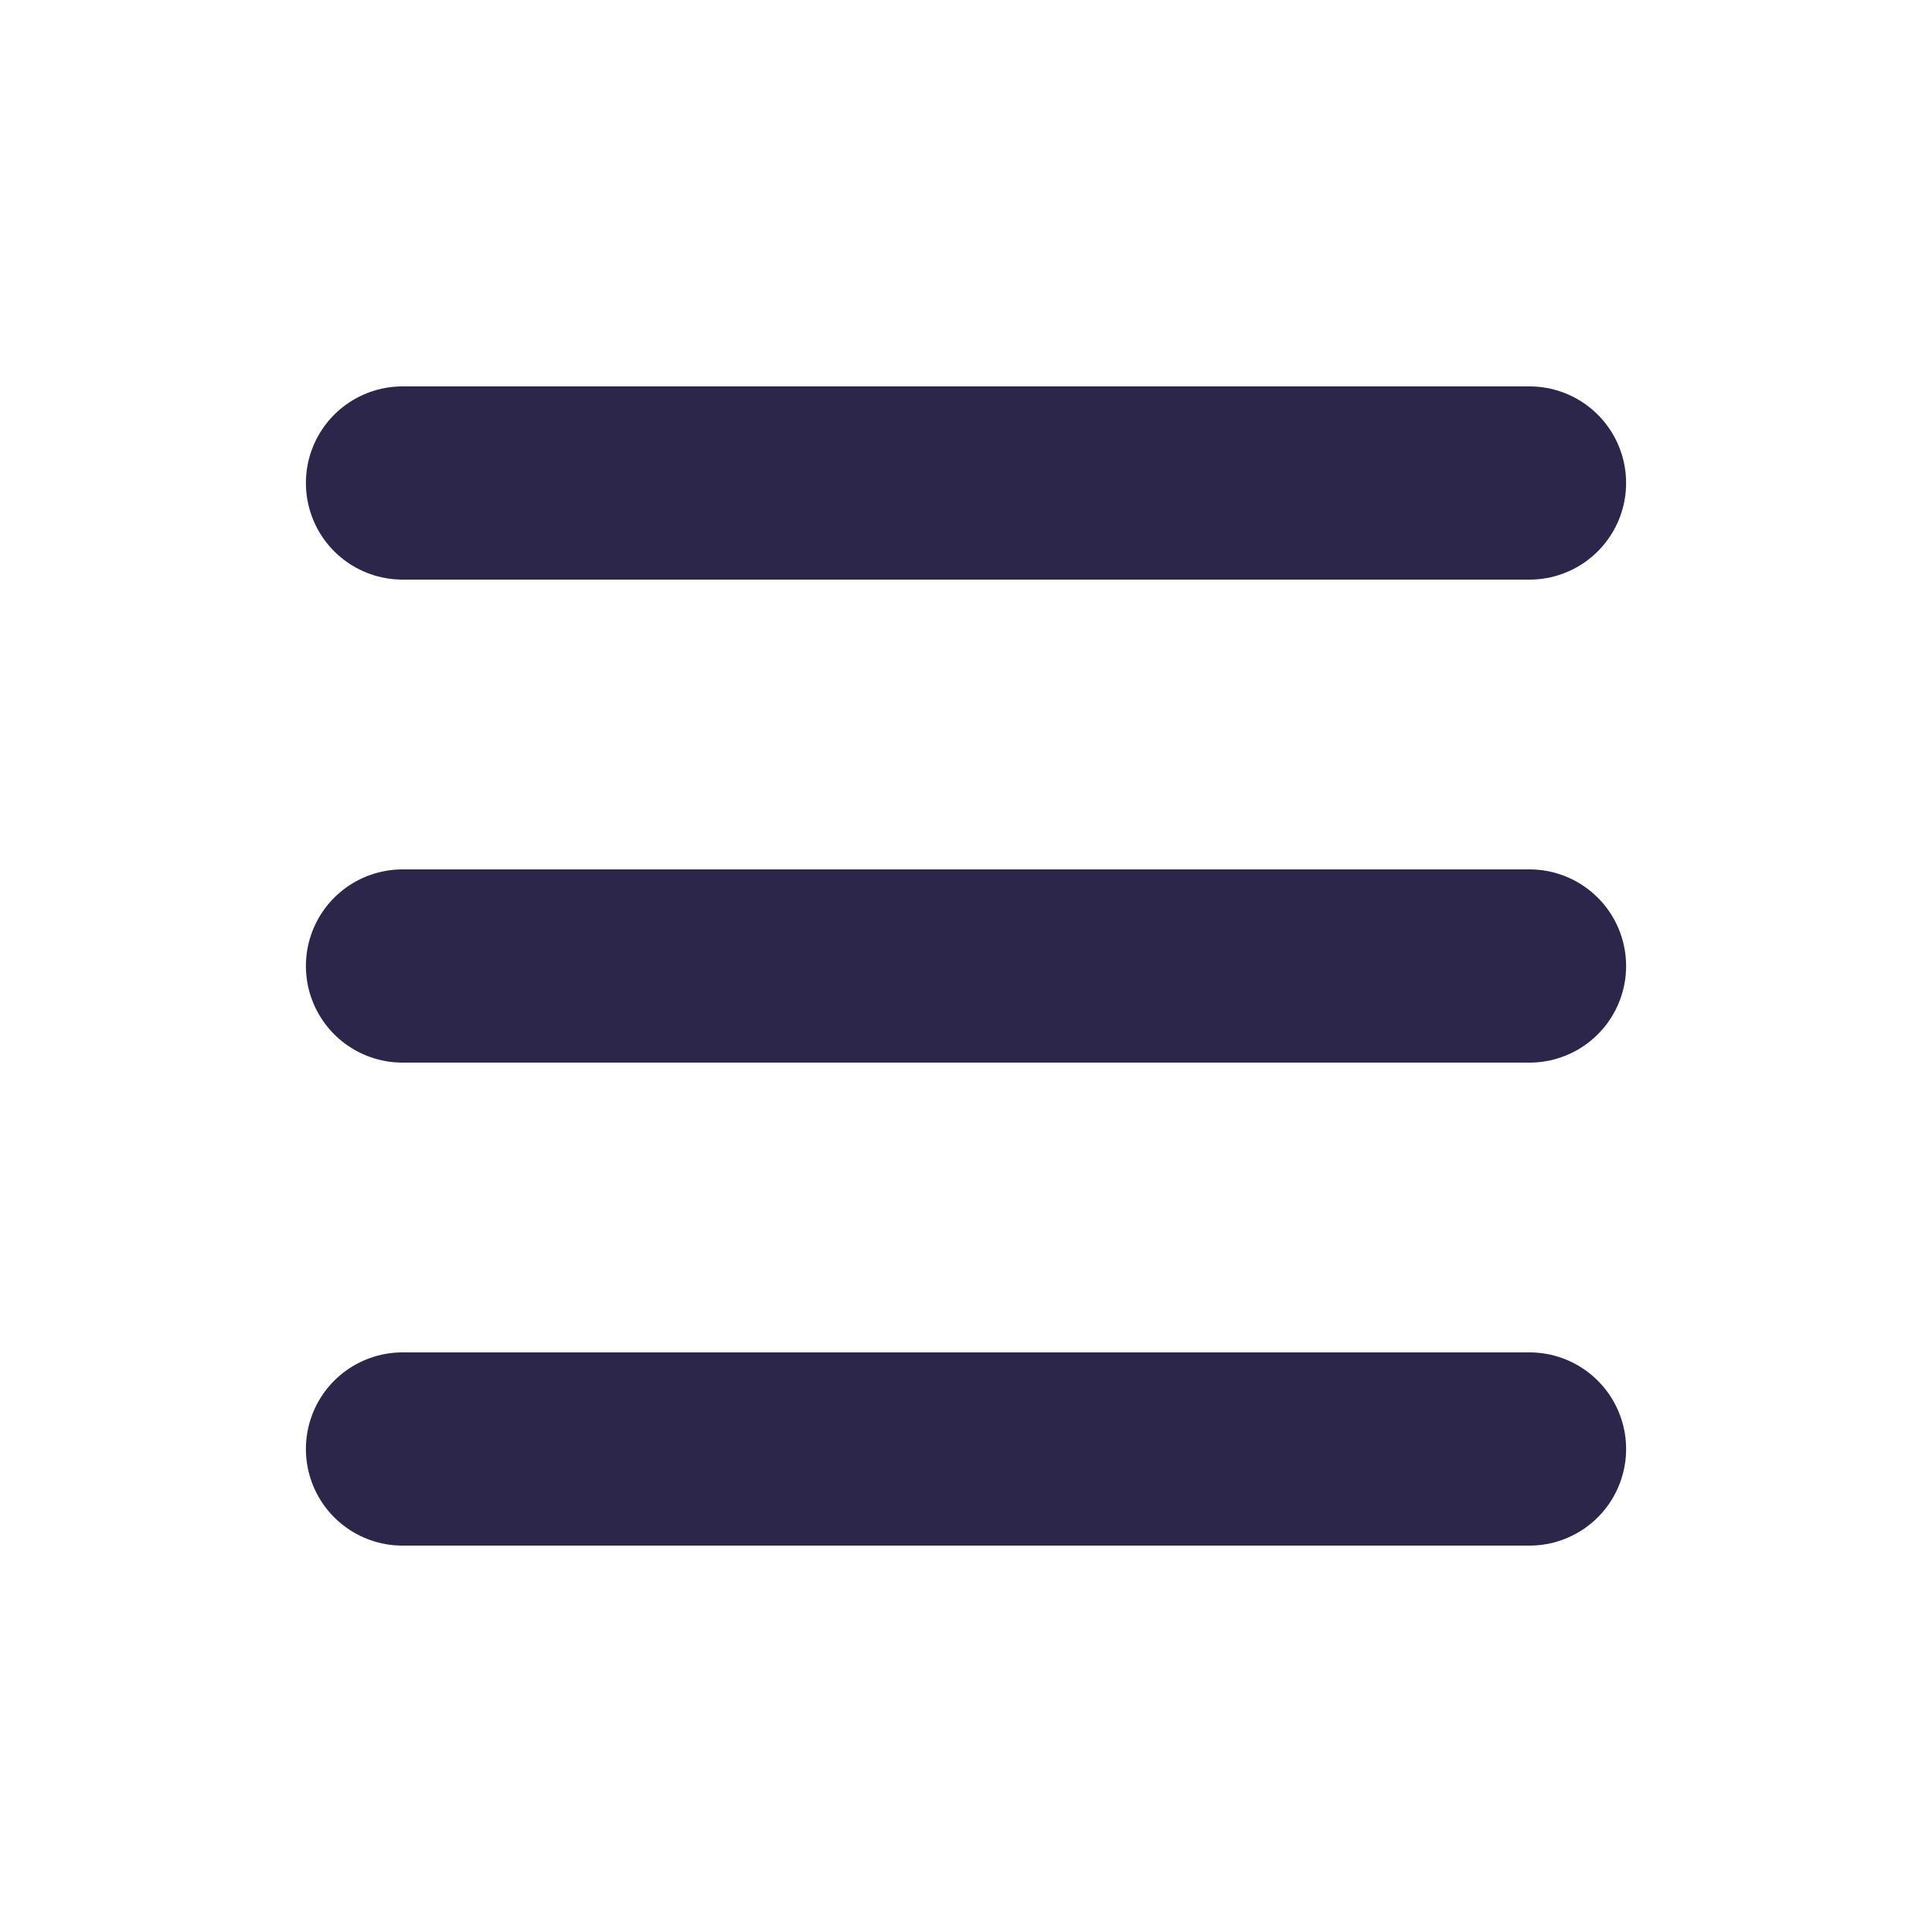
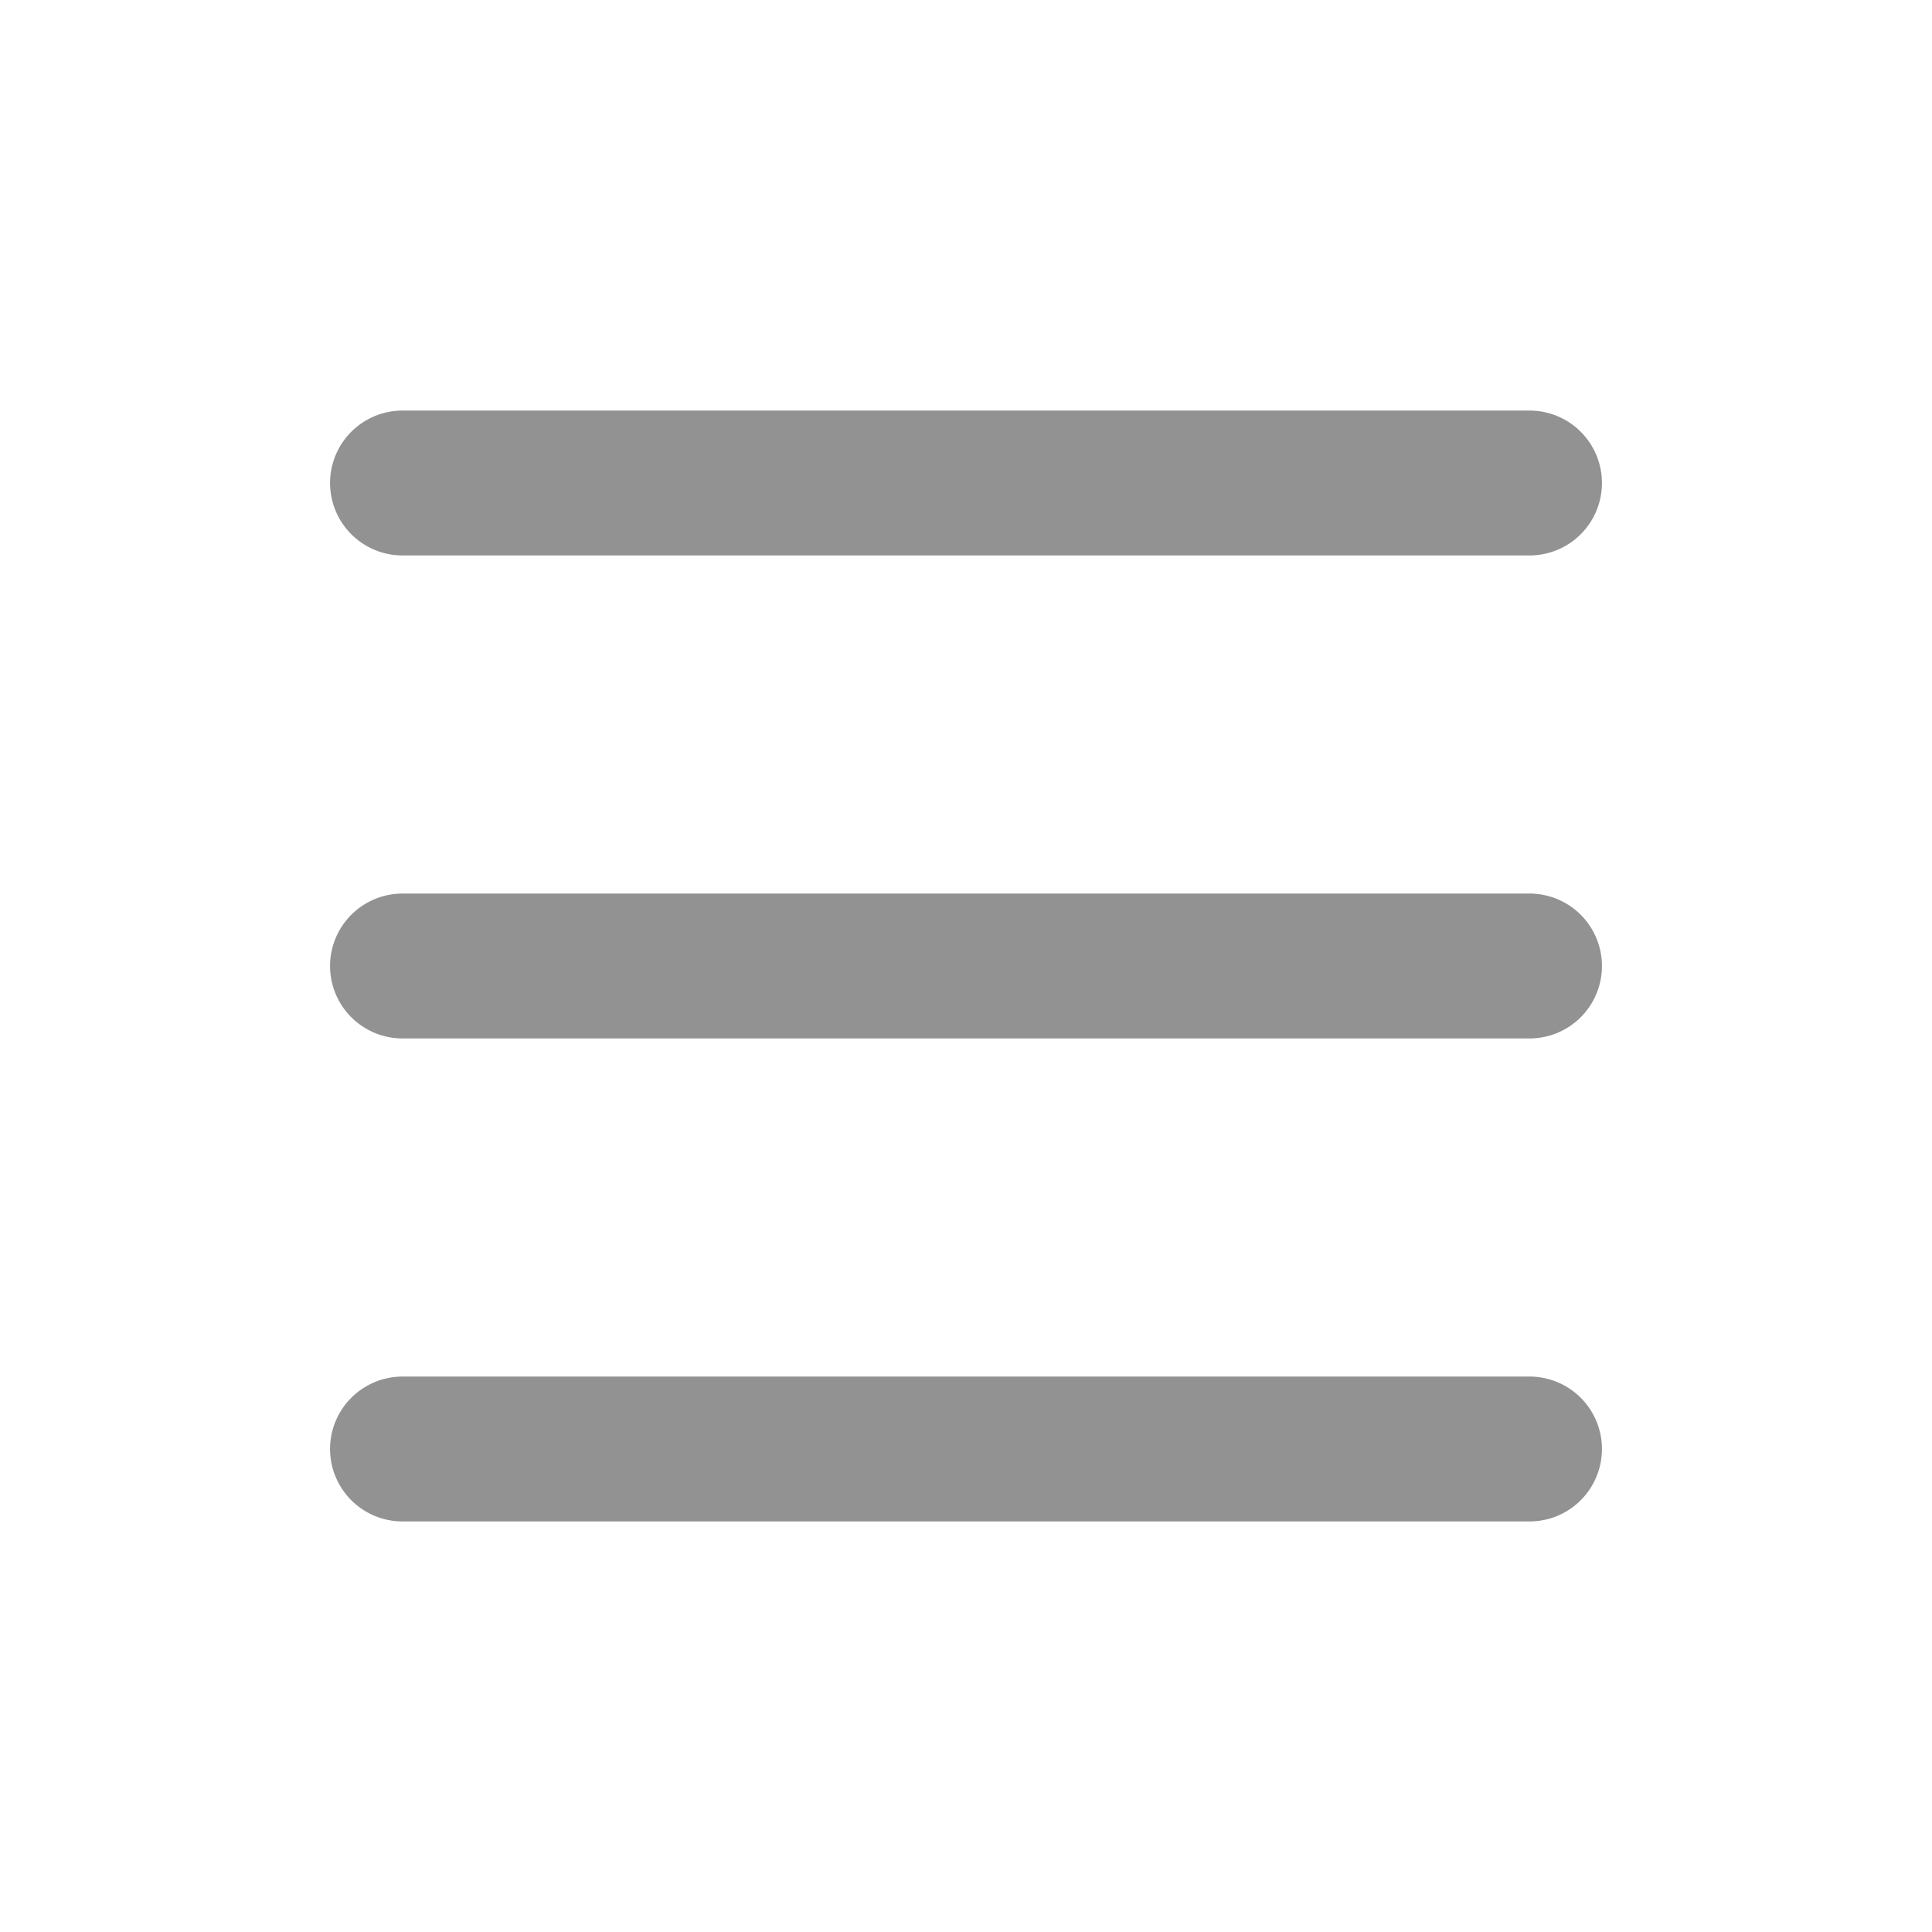
<svg xmlns="http://www.w3.org/2000/svg" width="24" height="24" viewBox="0 0 24 24" fill="none">
-   <path d="M5 18H19M5 6H19M5 12H19" stroke="#2D264B" stroke-width="2.4" stroke-linecap="round" />
+   <path d="M5 18H19M5 6H19M5 12H19" stroke="#929292" stroke-width="1.8" stroke-linecap="round" />
</svg>
